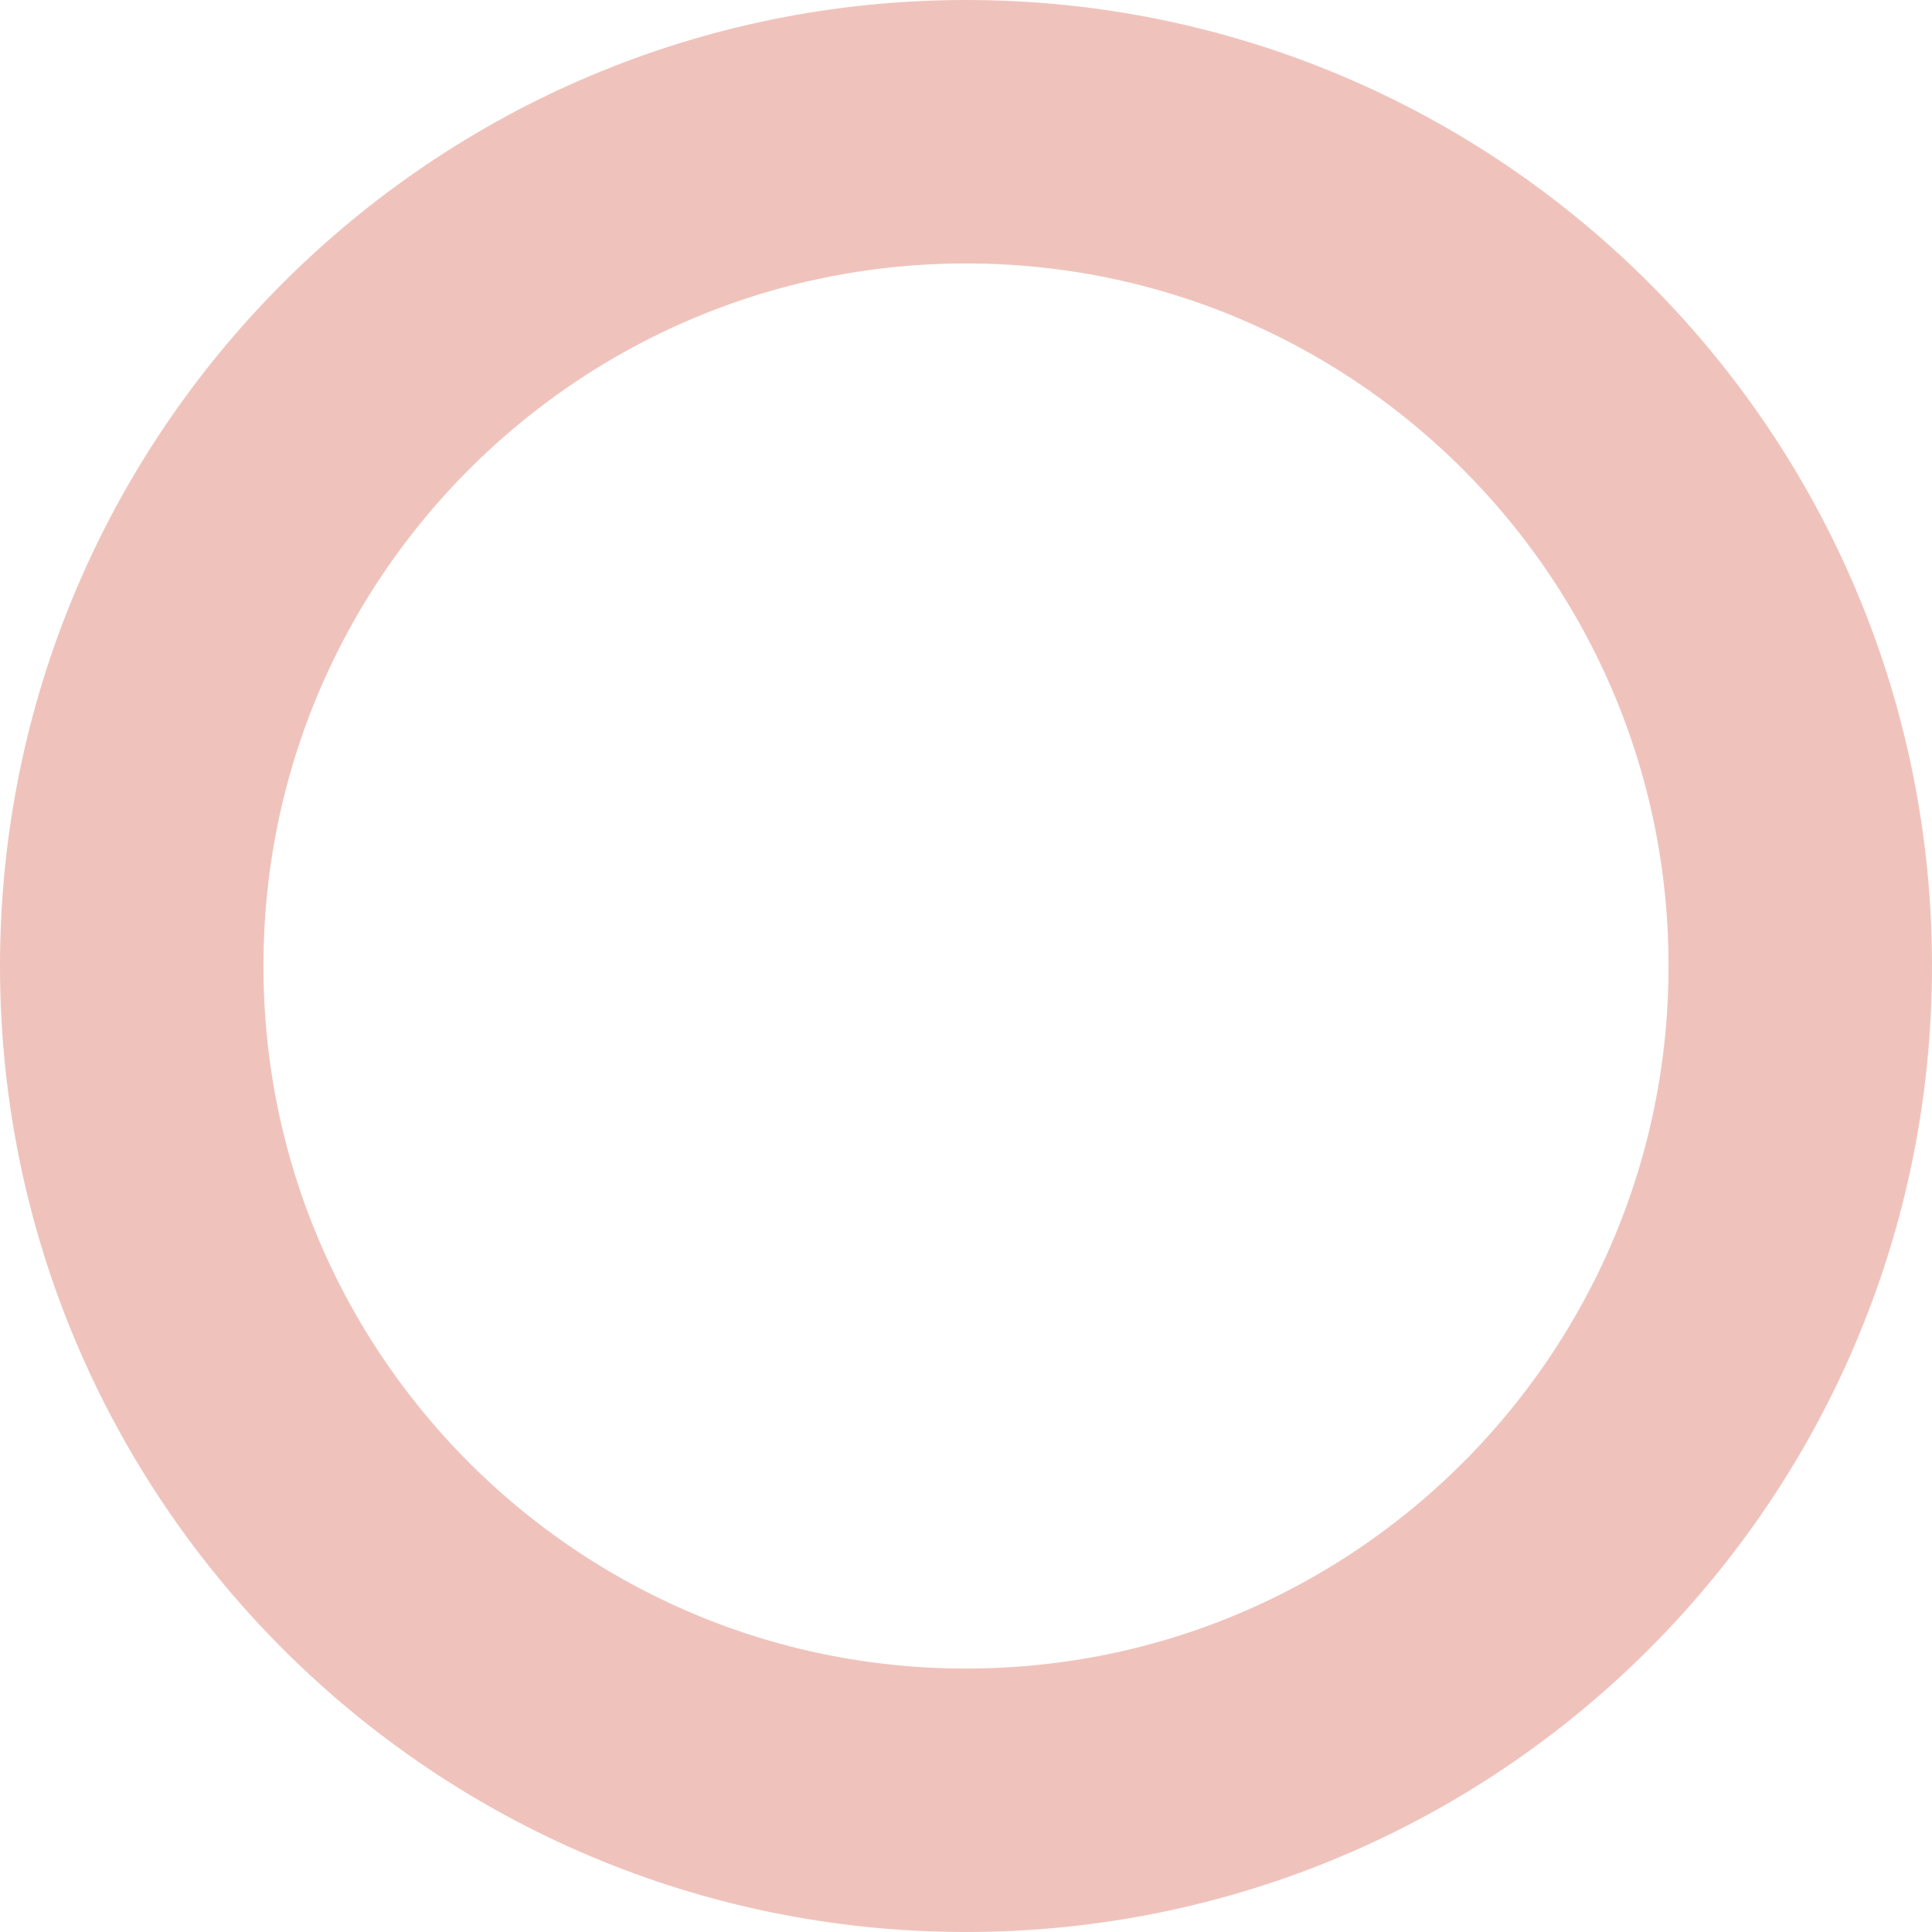
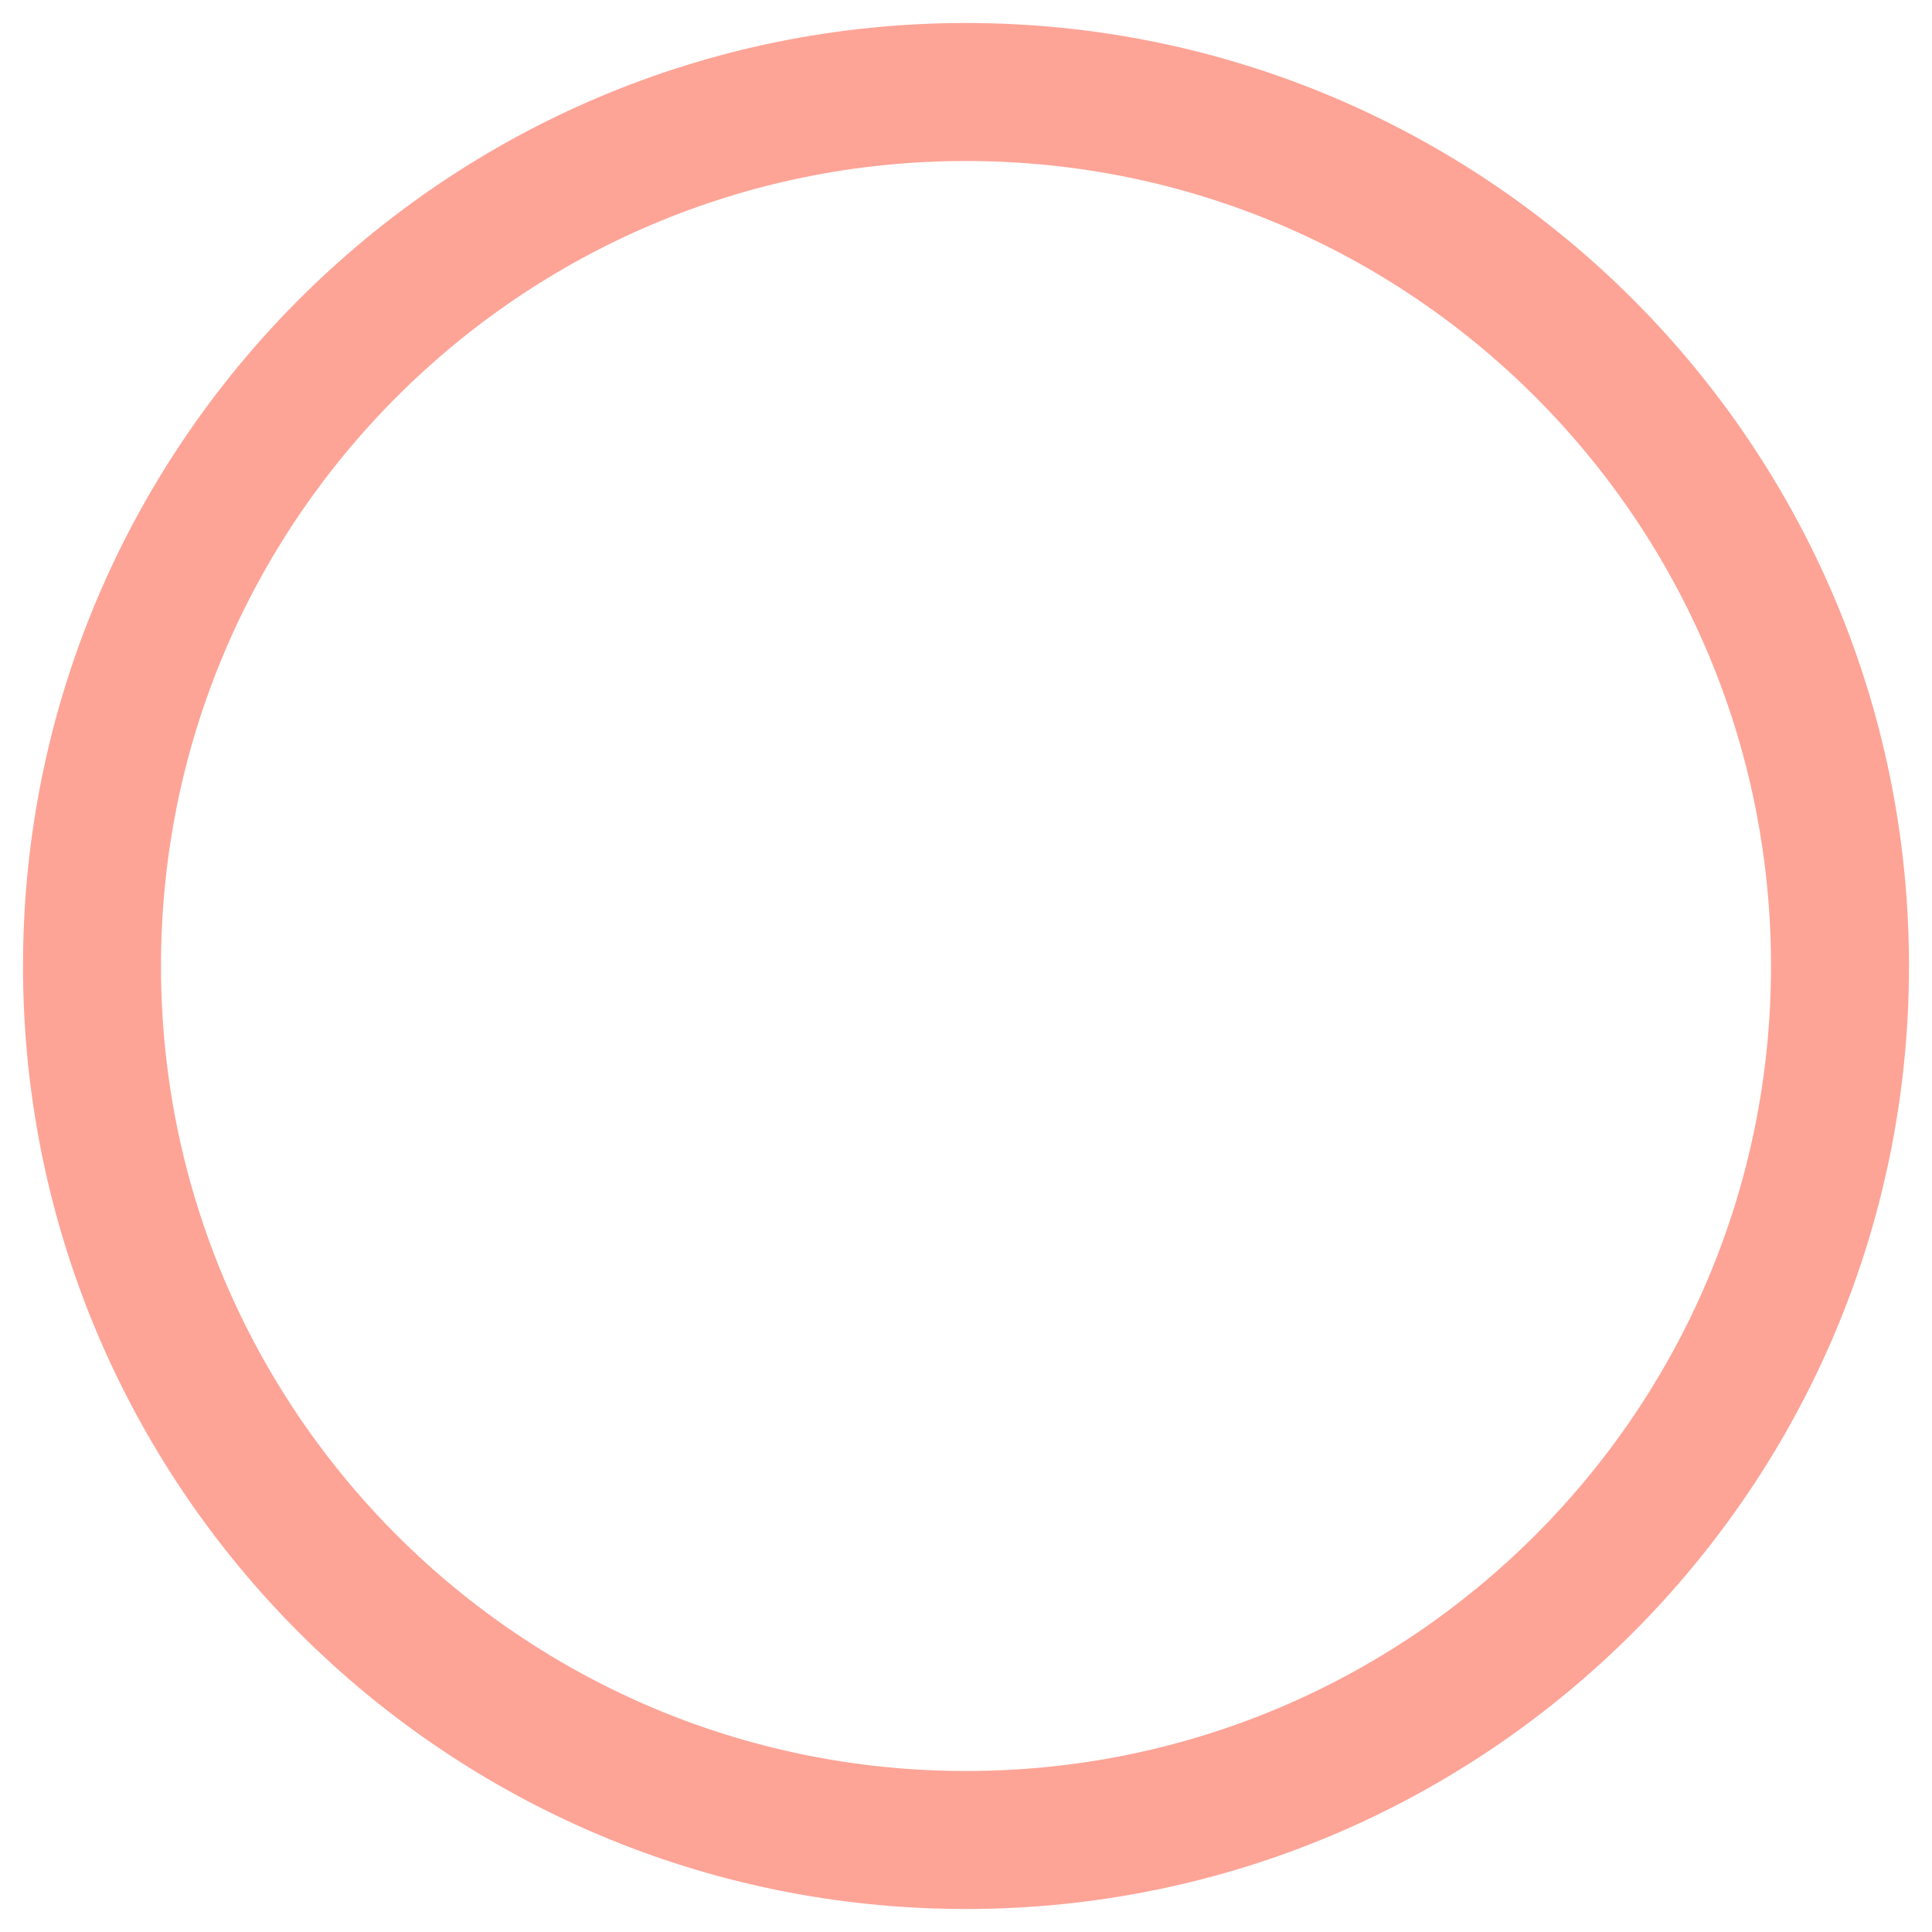
- <svg xmlns="http://www.w3.org/2000/svg" width="44" height="44" viewBox="0 0 44 44" fill="none">
-   <path d="M41 22C41 32.493 32.493 41 22 41C11.507 41 3 32.493 3 22C3 11.507 11.507 3 22 3C32.493 3 41 11.507 41 22Z" stroke="#EFC3BC" stroke-width="6" />
+ <svg xmlns="http://www.w3.org/2000/svg" width="42" height="42" viewBox="0 0 42 42" fill="none">
+   <path opacity="0.8" d="M40 21C40 31.493 31.493 40 21 40C10.507 40 2 31.493 2 21C2 10.507 10.507 2 21 2C31.493 2 40 10.507 40 21Z" stroke="#FD8D7D" stroke-width="3" />
</svg>
